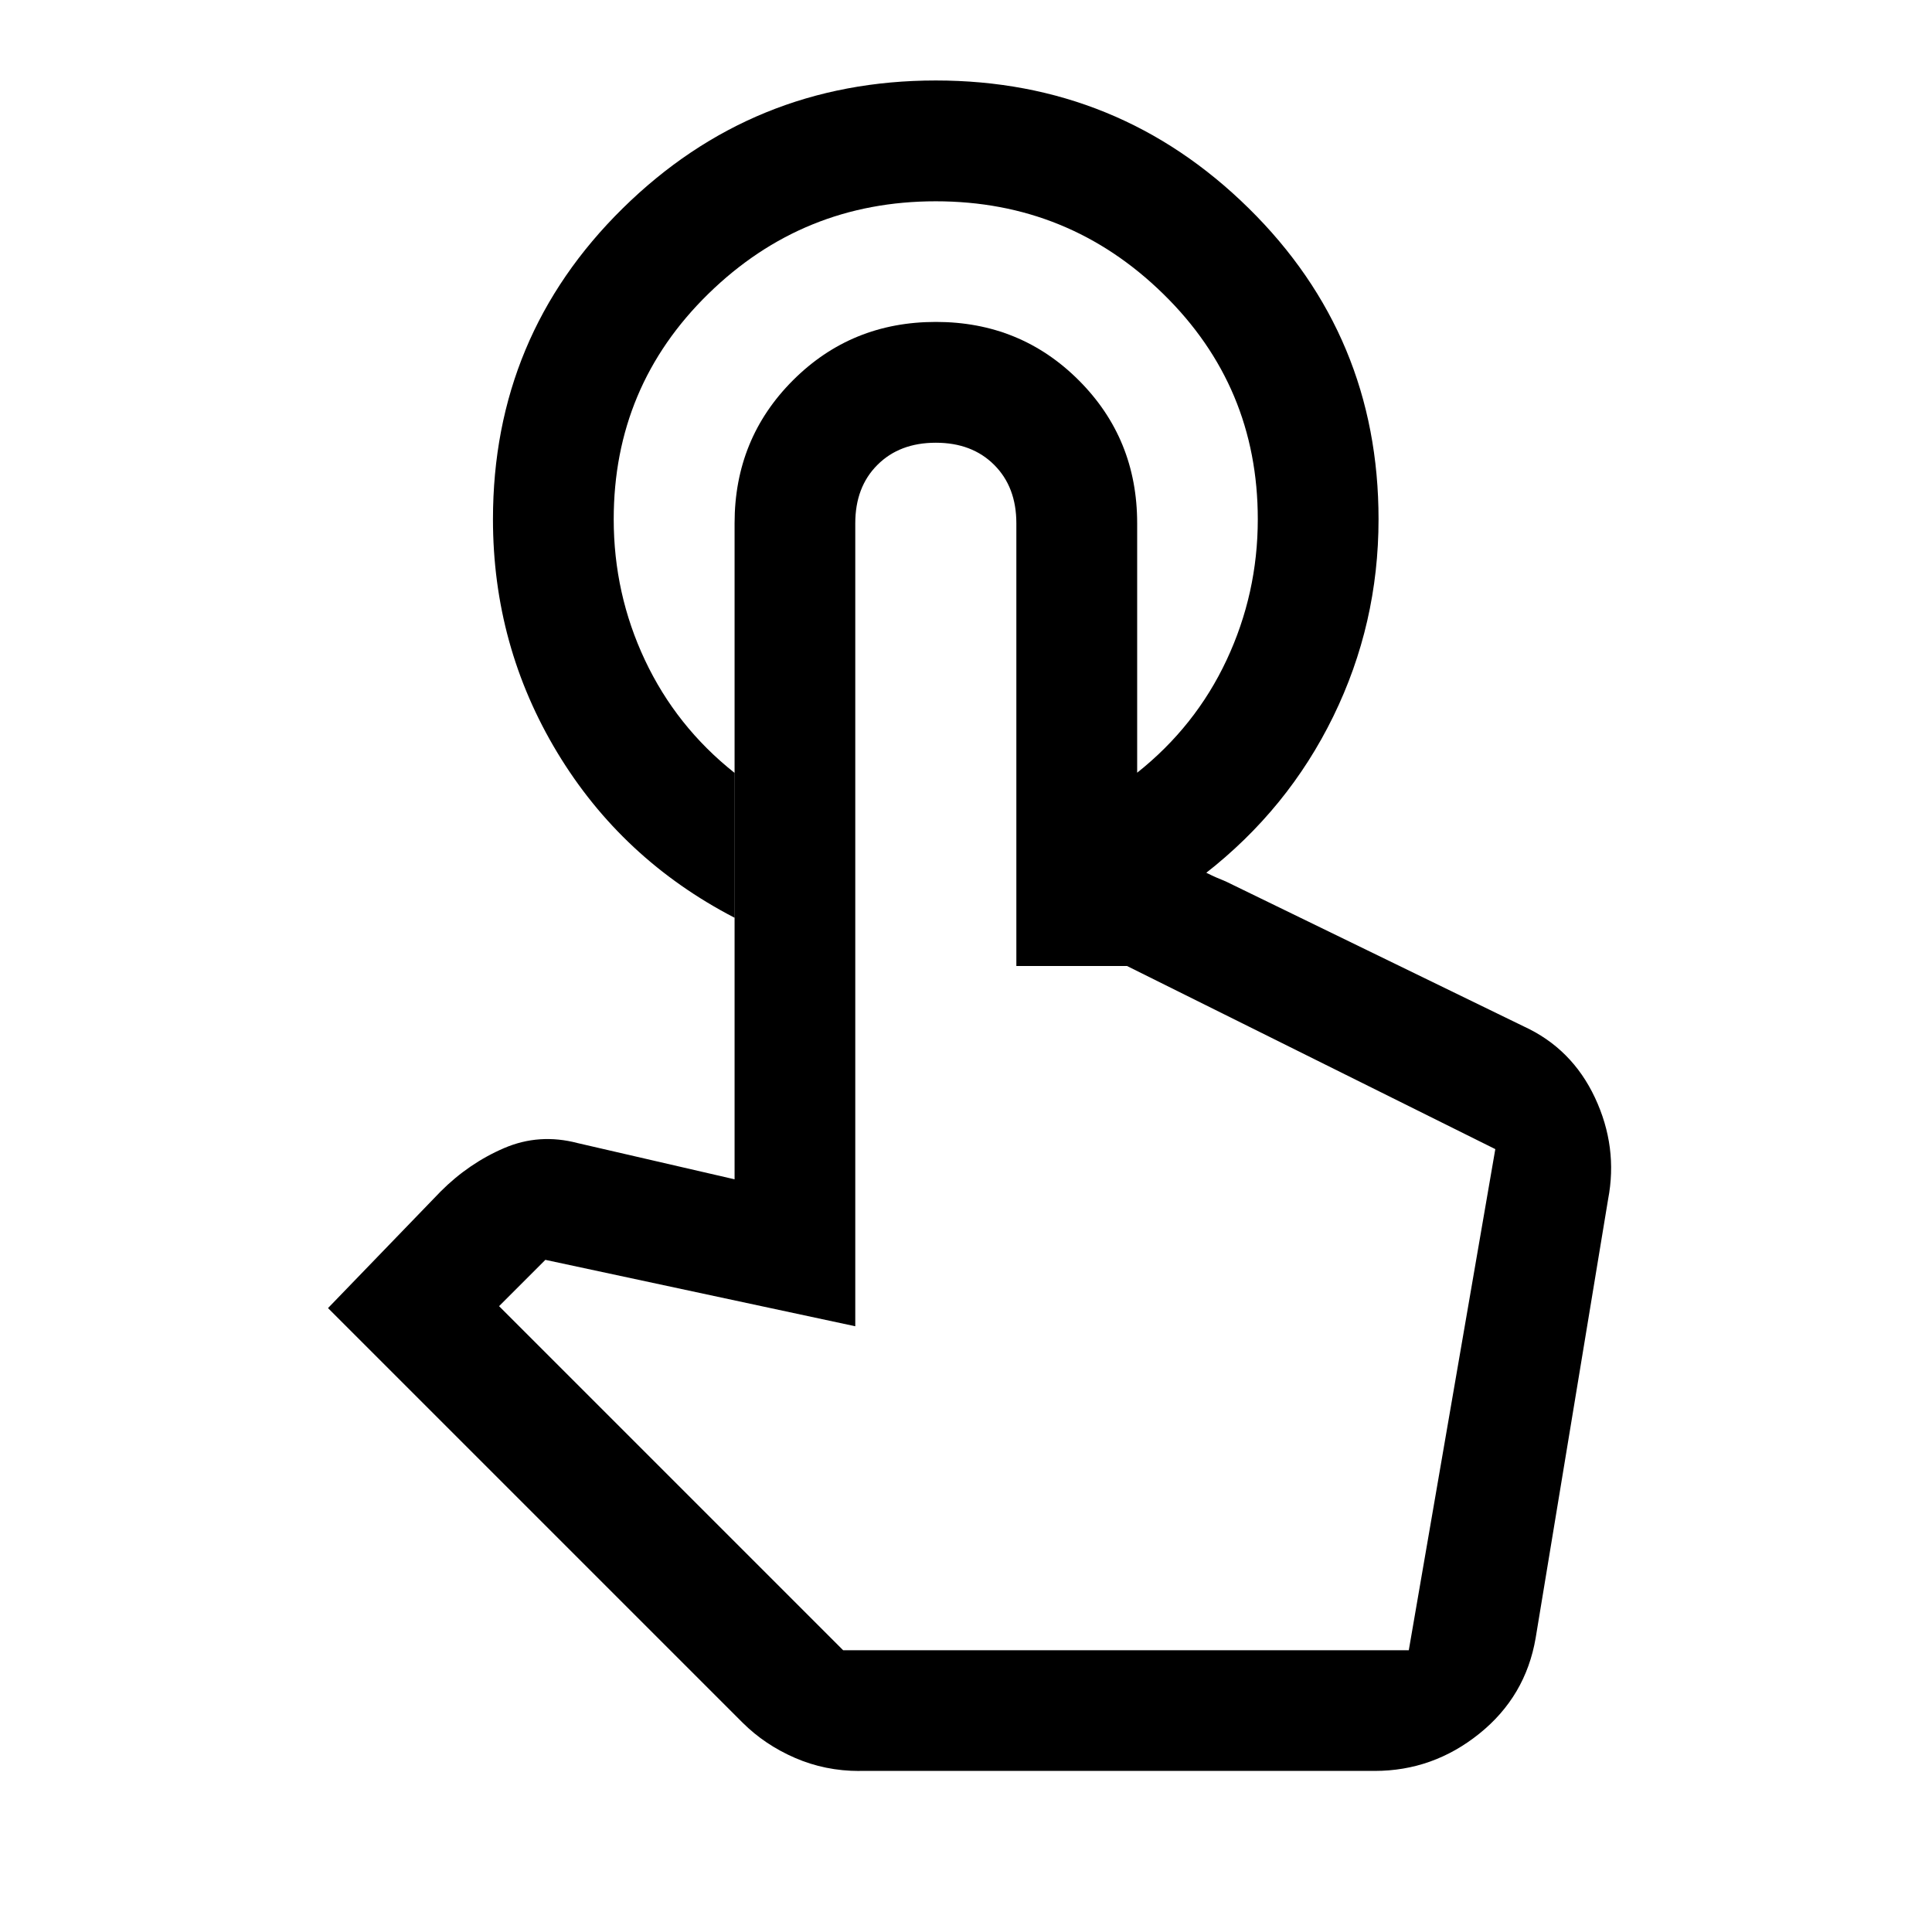
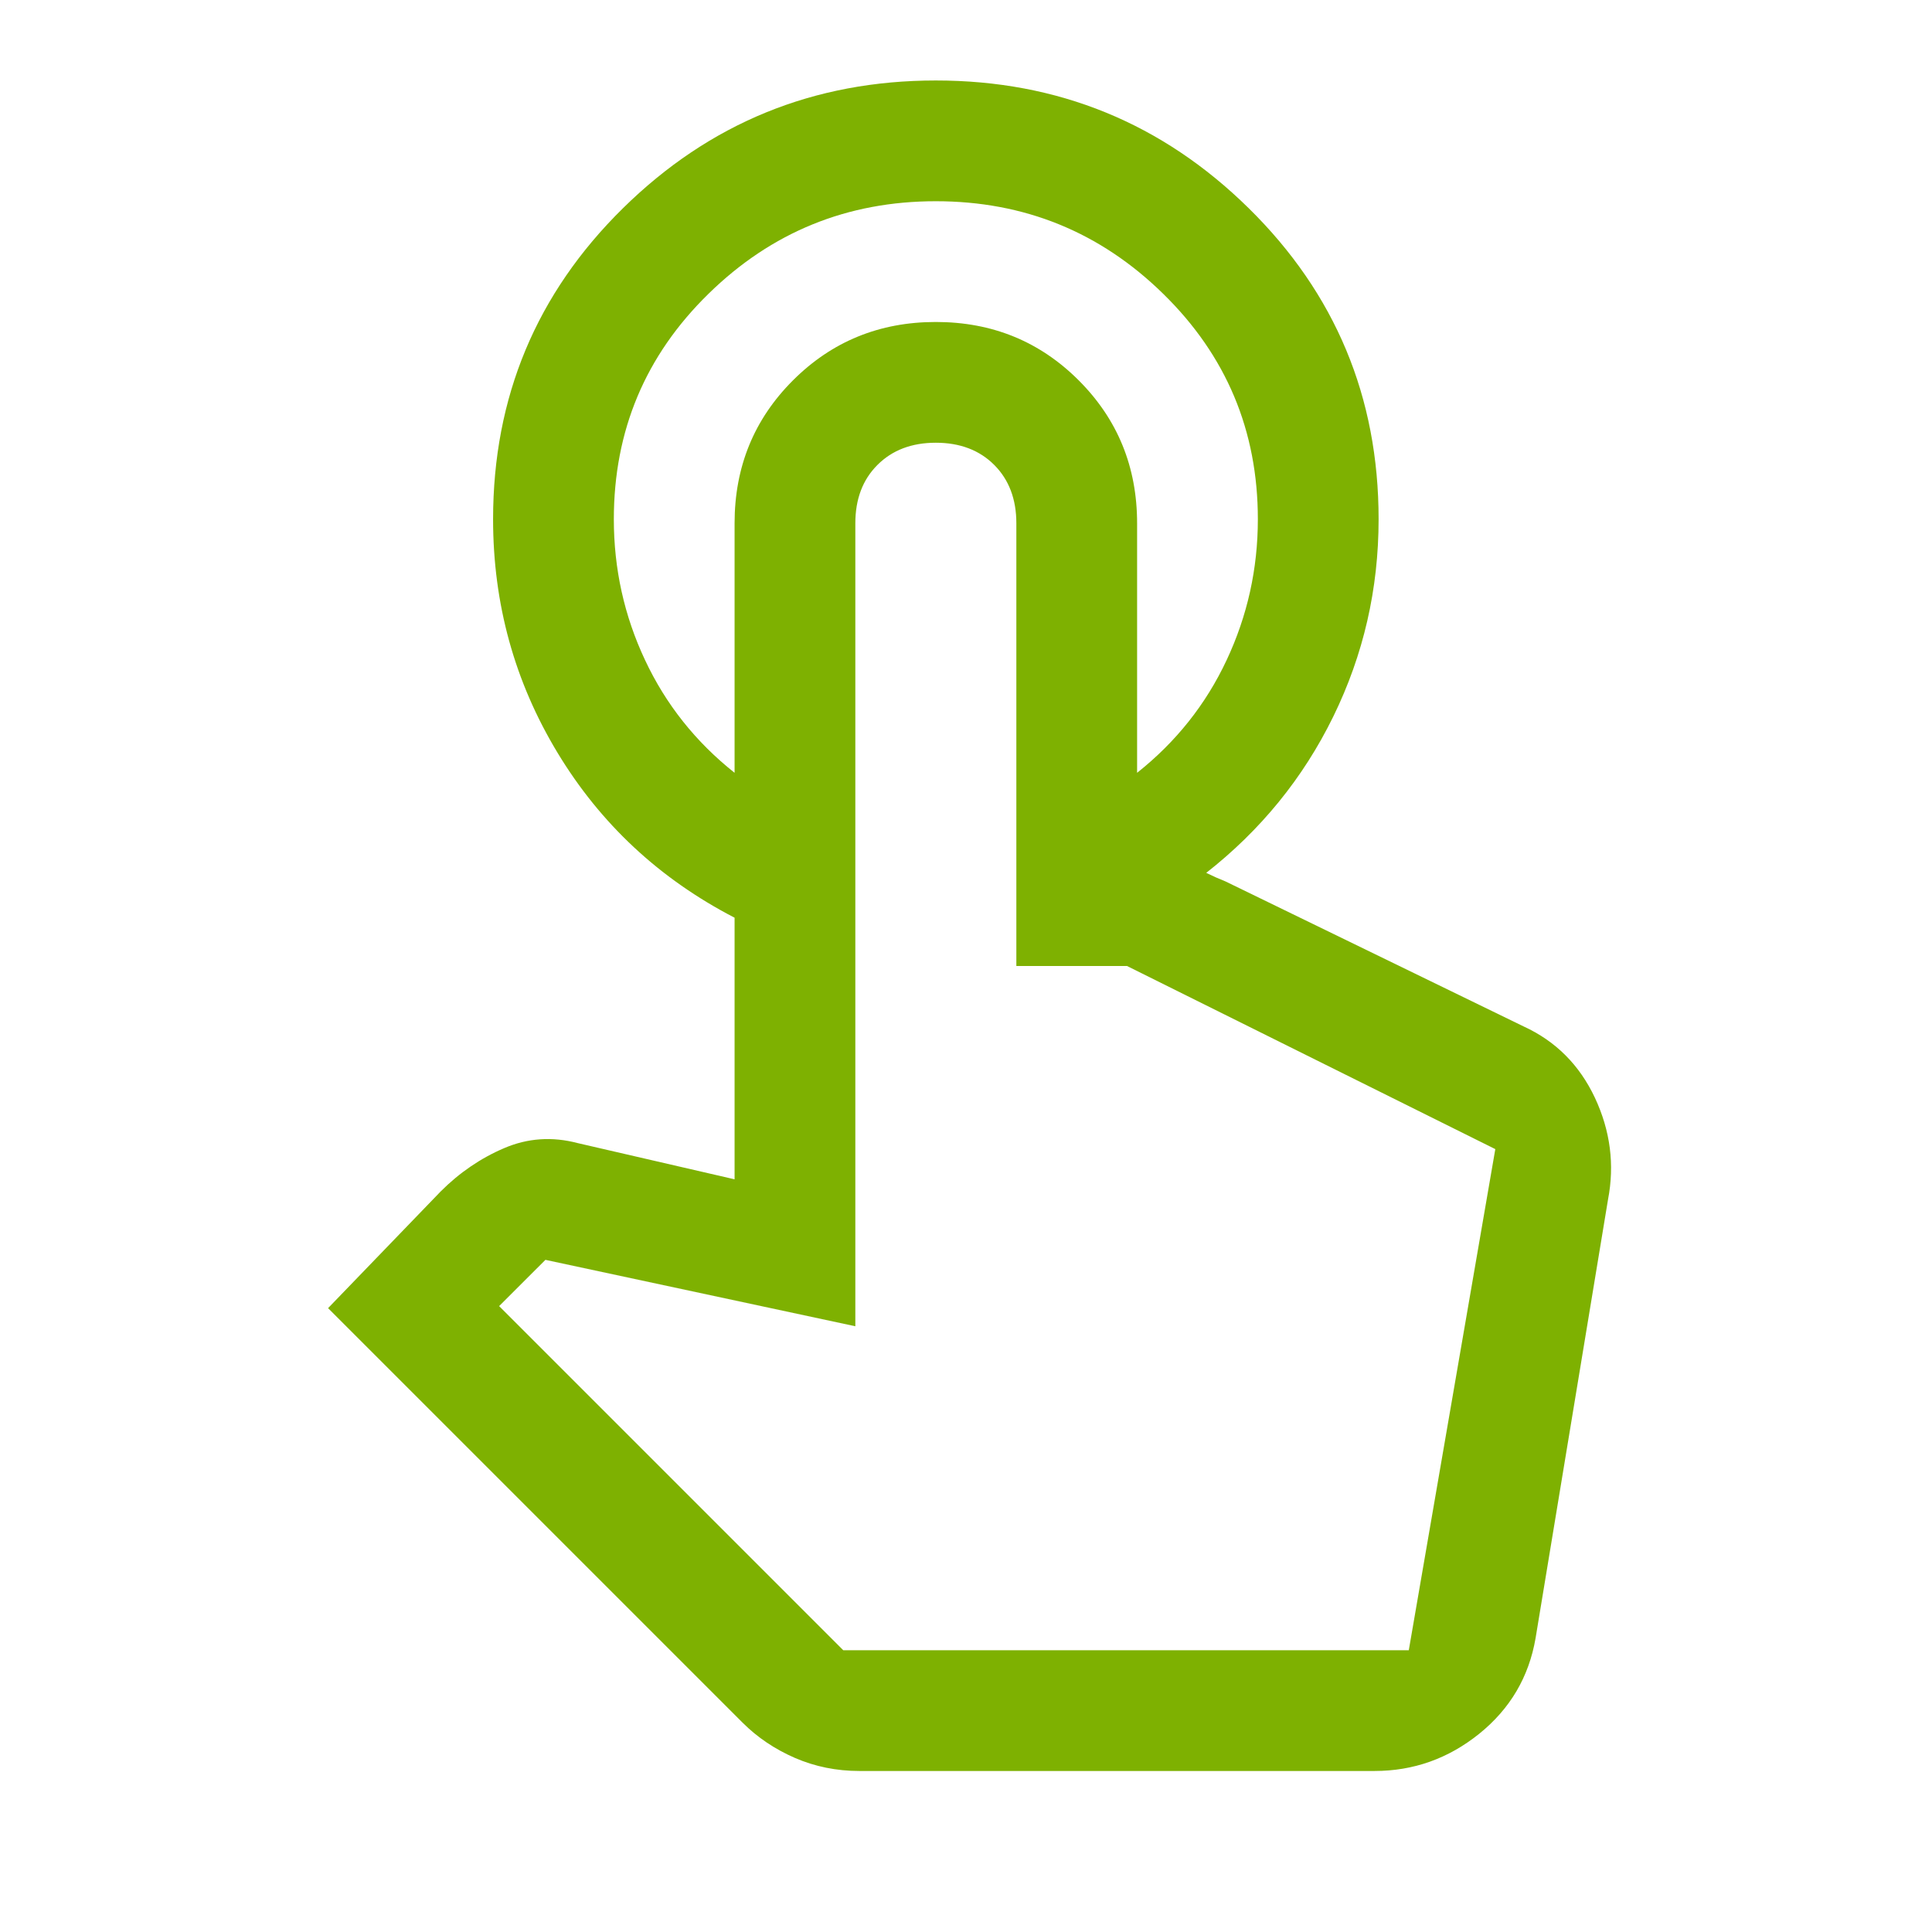
- <svg xmlns="http://www.w3.org/2000/svg" version="1.1" width="32" height="32" viewBox="0 0 32 32">
-   <path d="M15.5 1.333c2.022 0 3.75 0.706 5.183 2.117s2.15 3.128 2.15 5.15c0 1.156-0.25 2.244-0.75 3.267s-1.206 1.889-2.117 2.6h-1.133v-1.667c0.644-0.511 1.139-1.133 1.483-1.867s0.517-1.511 0.517-2.333c0-1.467-0.522-2.711-1.567-3.733s-2.3-1.533-3.767-1.533c-1.467 0-2.722 0.511-3.767 1.533s-1.567 2.267-1.567 3.733c0 0.822 0.172 1.6 0.517 2.333s0.839 1.356 1.483 1.867v2.4c-1.244-0.645-2.222-1.556-2.933-2.733s-1.067-2.467-1.067-3.867c0-2.022 0.717-3.739 2.15-5.15s3.161-2.117 5.183-2.117zM14.234 29.333c-0.378 0-0.733-0.072-1.067-0.217s-0.622-0.339-0.867-0.583l-6.867-6.867 1.867-1.933c0.311-0.311 0.661-0.55 1.050-0.717s0.794-0.194 1.217-0.083l2.6 0.6v-10.867c0-0.933 0.322-1.722 0.967-2.367s1.433-0.967 2.367-0.967c0.933 0 1.722 0.322 2.367 0.967s0.967 1.433 0.967 2.367v5.733h0.867c0.111 0 0.211 0.022 0.3 0.067s0.189 0.089 0.3 0.133l4.933 2.4c0.533 0.244 0.928 0.639 1.183 1.183s0.328 1.106 0.217 1.683l-1.2 7.267c-0.111 0.645-0.422 1.172-0.933 1.583s-1.089 0.617-1.733 0.617h-8.533zM13.967 27.333h9.367l1.433-8.3-6.1-3.033h-1.833v-7.333c0-0.4-0.122-0.722-0.367-0.967s-0.567-0.367-0.967-0.367-0.722 0.122-0.967 0.367c-0.245 0.244-0.367 0.567-0.367 0.967v13.3l-5.133-1.1-0.767 0.767 5.7 5.7zM23.334 27.333v0z" />
+ <svg xmlns="http://www.w3.org/2000/svg" width="32" height="32" viewBox="0 0 32 32" fill="none">
+   <path d="M15.5 1.333C17.523 1.333 19.25 2.039 20.684 3.45C22.117 4.861 22.834 6.578 22.834 8.6C22.834 9.756 22.584 10.844 22.084 11.867C21.584 12.889 20.878 13.755 19.967 14.467H18.834V12.8C19.478 12.289 19.973 11.667 20.317 10.933C20.661 10.2 20.834 9.422 20.834 8.6C20.834 7.133 20.311 5.889 19.267 4.867C18.223 3.844 16.967 3.333 15.5 3.333C14.034 3.333 12.778 3.844 11.734 4.867C10.689 5.889 10.167 7.133 10.167 8.6C10.167 9.422 10.339 10.2 10.684 10.933C11.028 11.667 11.523 12.289 12.167 12.8V15.2C10.922 14.556 9.945 13.644 9.234 12.467C8.522 11.289 8.167 10 8.167 8.6C8.167 6.578 8.884 4.861 10.317 3.45C11.75 2.039 13.478 1.333 15.5 1.333ZM14.234 29.333C13.856 29.333 13.5 29.261 13.167 29.117C12.834 28.972 12.545 28.778 12.3 28.533L5.434 21.667L7.3 19.733C7.611 19.422 7.961 19.183 8.35 19.017C8.739 18.85 9.145 18.822 9.567 18.933L12.167 19.533V8.667C12.167 7.733 12.489 6.944 13.134 6.3C13.778 5.656 14.567 5.333 15.5 5.333C16.434 5.333 17.223 5.656 17.867 6.3C18.511 6.944 18.834 7.733 18.834 8.667V14.4H19.7C19.811 14.4 19.911 14.422 20 14.467C20.089 14.511 20.189 14.556 20.3 14.6L25.234 17C25.767 17.244 26.161 17.639 26.417 18.183C26.672 18.728 26.745 19.289 26.634 19.867L25.434 27.133C25.323 27.778 25.011 28.305 24.5 28.717C23.989 29.128 23.411 29.333 22.767 29.333H14.234ZM13.967 27.333H23.334L24.767 19.033L18.667 16H16.834V8.667C16.834 8.267 16.711 7.944 16.467 7.7C16.223 7.456 15.9 7.333 15.5 7.333C15.1 7.333 14.778 7.456 14.534 7.7C14.289 7.944 14.167 8.267 14.167 8.667V21.967L9.034 20.867L8.267 21.633L13.967 27.333ZM23.334 27.333H13.967H23.334Z" fill="#7EB101" />
</svg>
